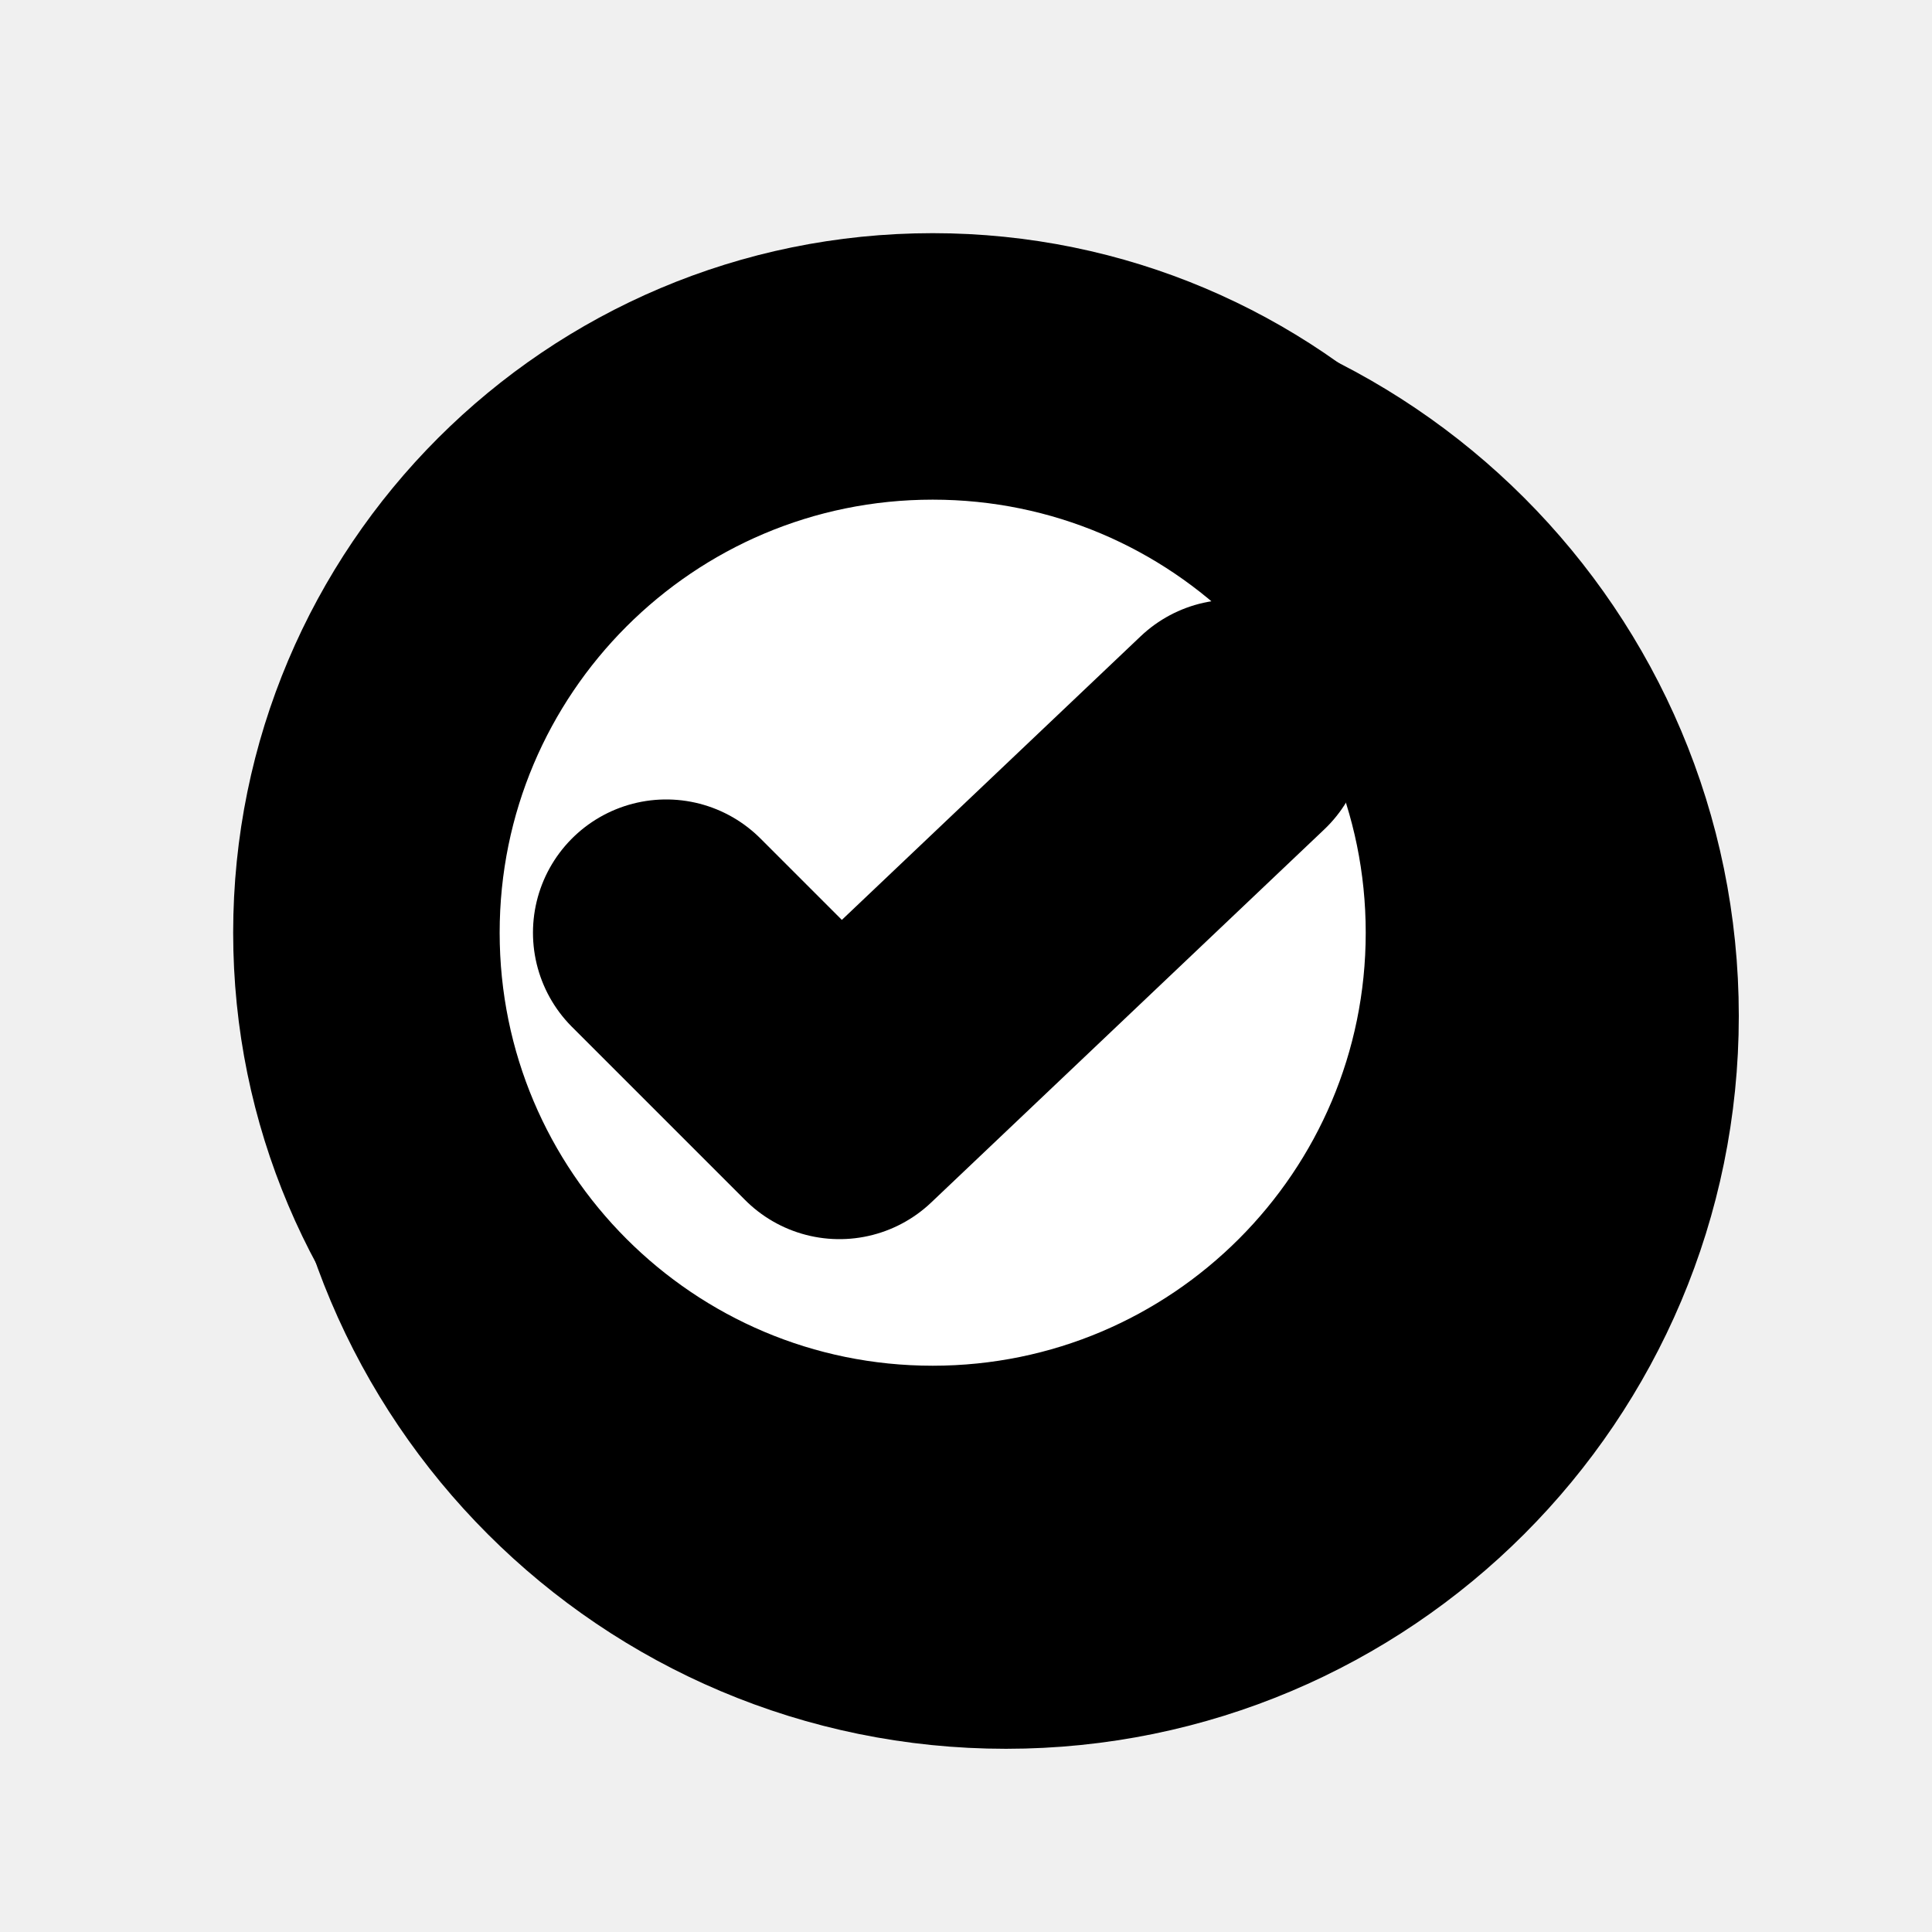
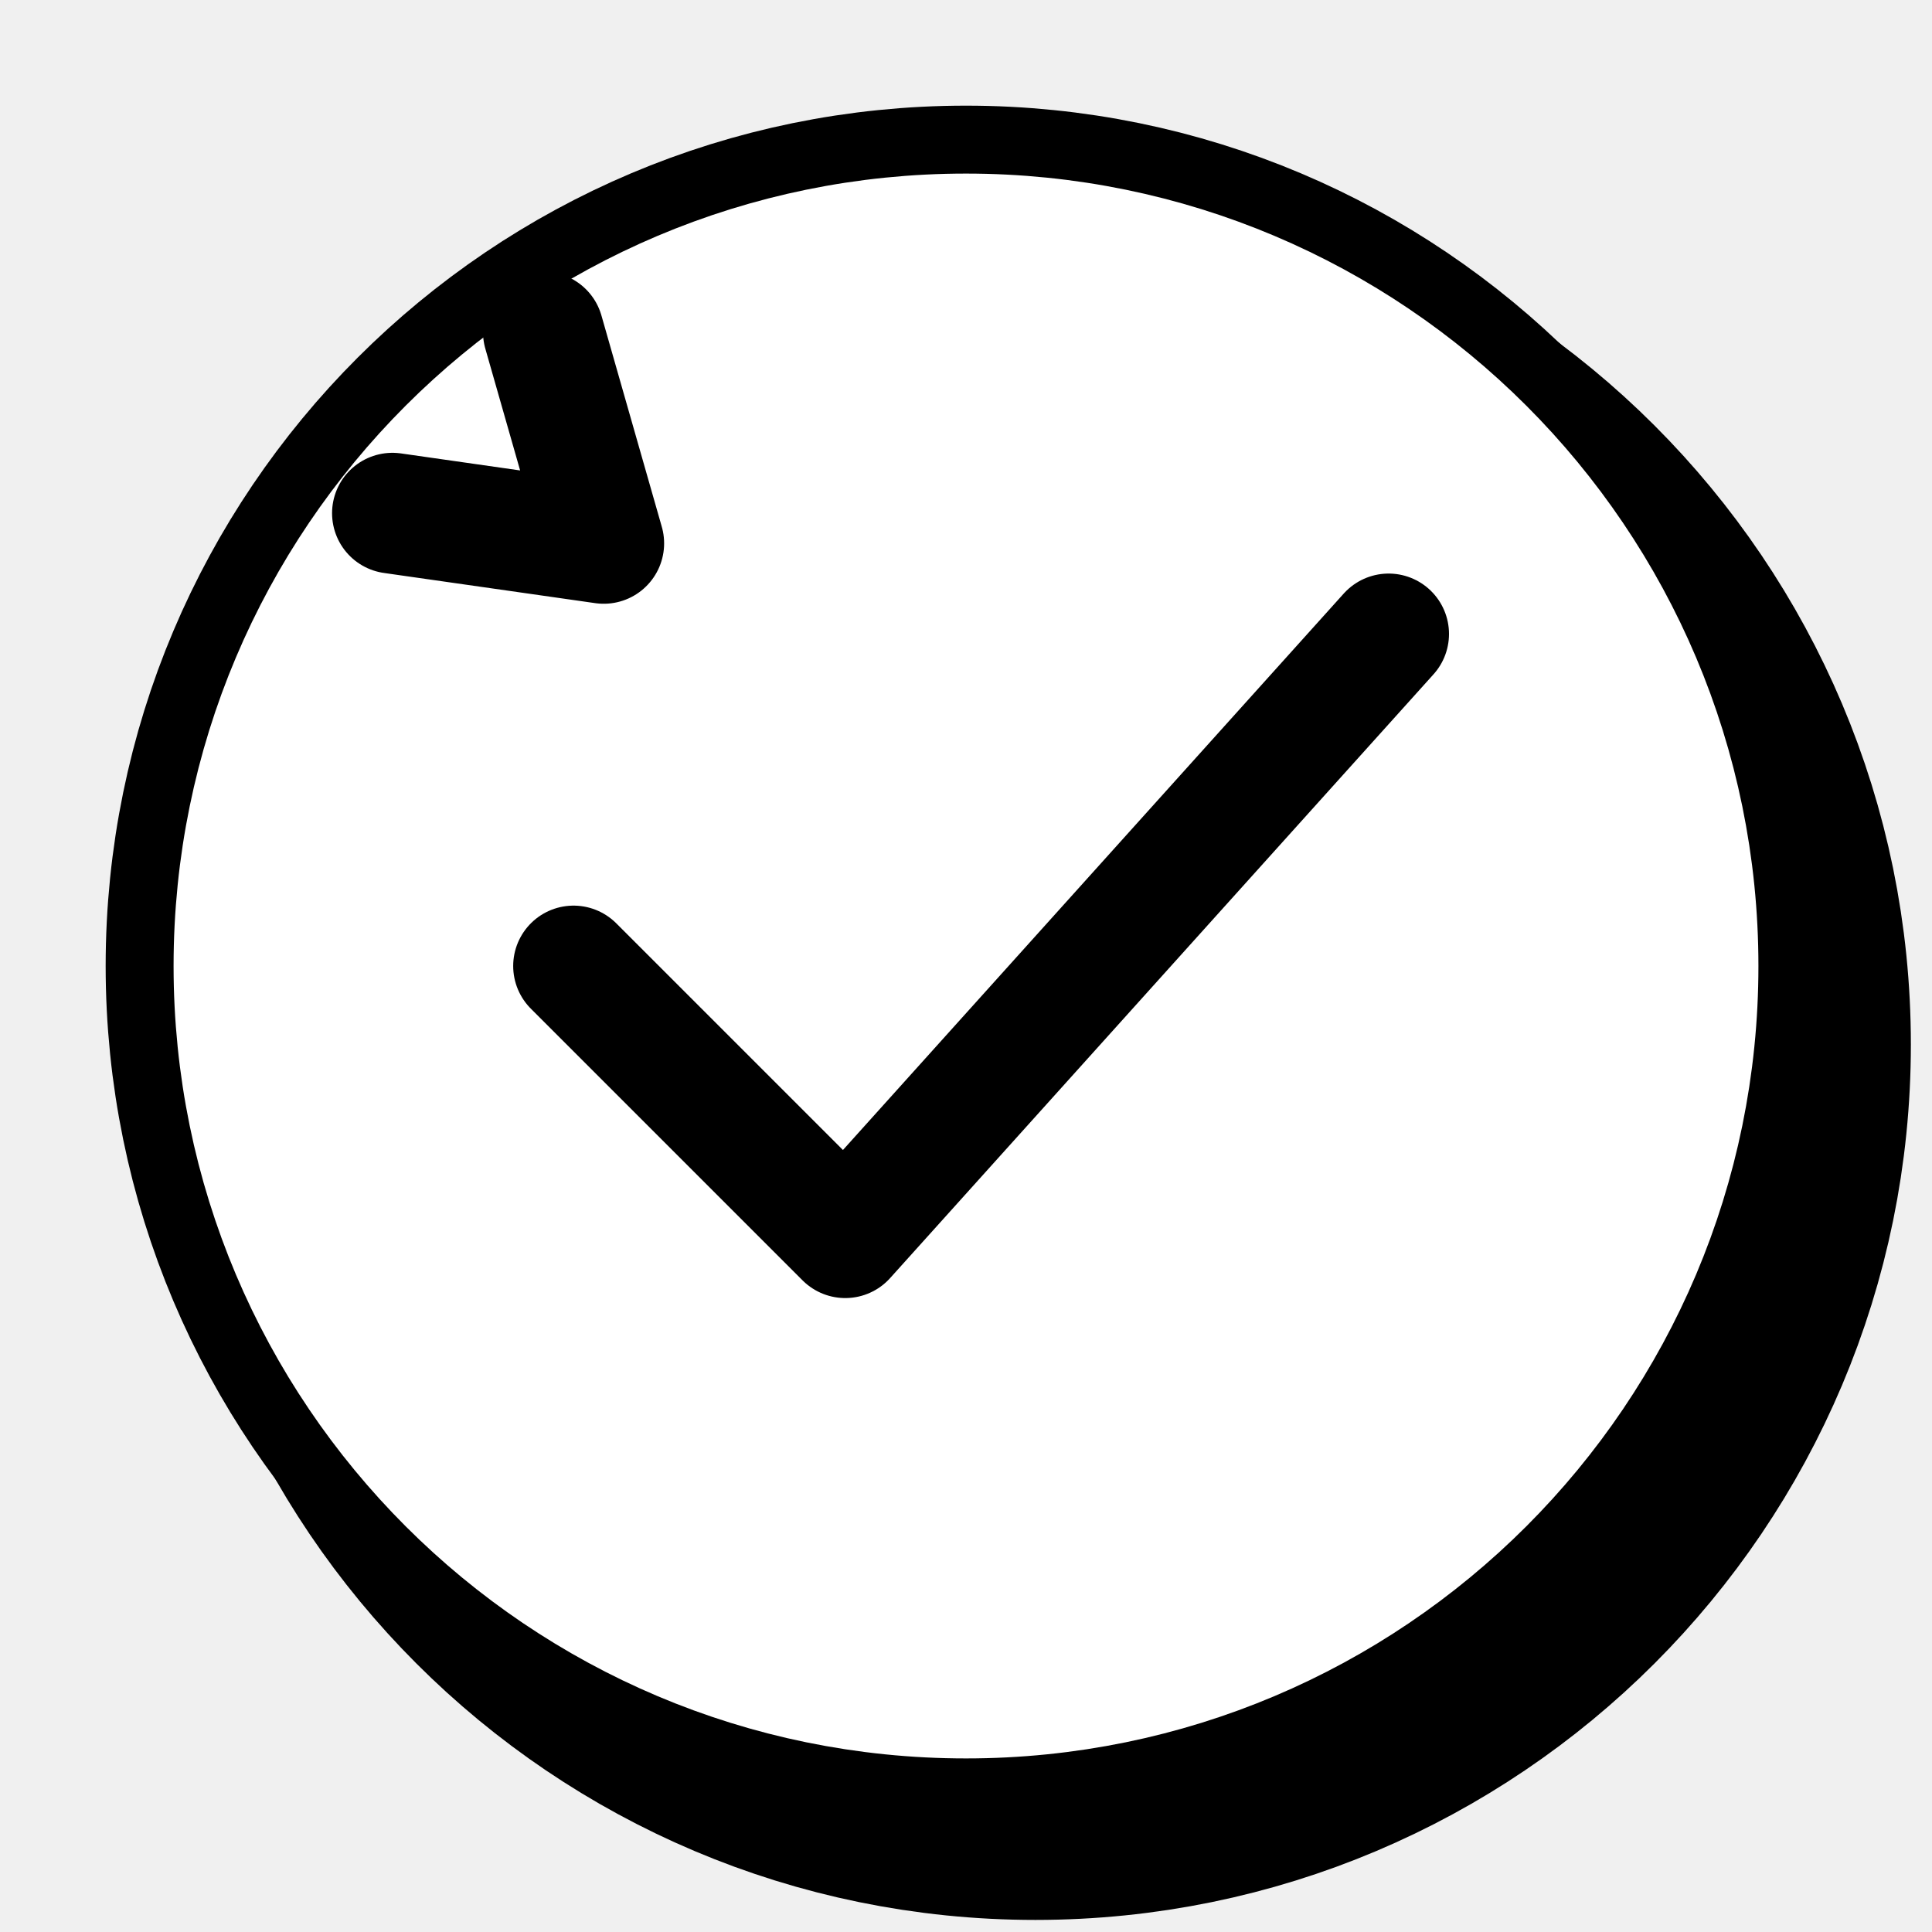
- <svg xmlns="http://www.w3.org/2000/svg" viewBox="-2 -2 29 29" role="img" aria-label="Gewohnheiten">
-   <g data-part="shadow" transform="translate(1.1 1.25)" fill="#000000" stroke="#000000" stroke-width="5" stroke-linecap="round" stroke-linejoin="round">
-     <circle cx="12" cy="12" r="8.5" />
-     <path d="m8 12 2.6 2.6L16.5 9" fill="none" />
+ <svg xmlns="http://www.w3.org/2000/svg" viewBox="0 0 64 64" role="img" aria-label="Gewohnheiten">
+   <g data-part="shadow" transform="translate(2.3 2.6)" fill="#000" stroke="#000" stroke-width="10" stroke-linecap="round" stroke-linejoin="round">
+     <circle cx="32" cy="32" r="24" />
  </g>
-   <g data-part="face" fill="#FFFFFF" stroke="#000000" stroke-width="4" stroke-linecap="round" stroke-linejoin="round">
-     <circle cx="12" cy="12" r="8.5" />
-     <path d="m8 12 2.6 2.6L16.5 9" fill="none" />
+   <g data-part="outline" fill="#000" stroke="#000" stroke-width="9" stroke-linecap="round" stroke-linejoin="round">
+     <circle cx="32" cy="32" r="24" />
+   </g>
+   <g data-part="face" fill="#FFFFFF" stroke="#FFFFFF" stroke-width="4.5" stroke-linecap="round" stroke-linejoin="round">
+     <circle cx="32" cy="32" r="24" />
+   </g>
+   <g data-part="details" fill="none" stroke="#000" stroke-width="4" stroke-linecap="round" stroke-linejoin="round">
+     <path d="m19 32 9 9 18-20M13 17l7 1-2-7" />
  </g>
</svg>
